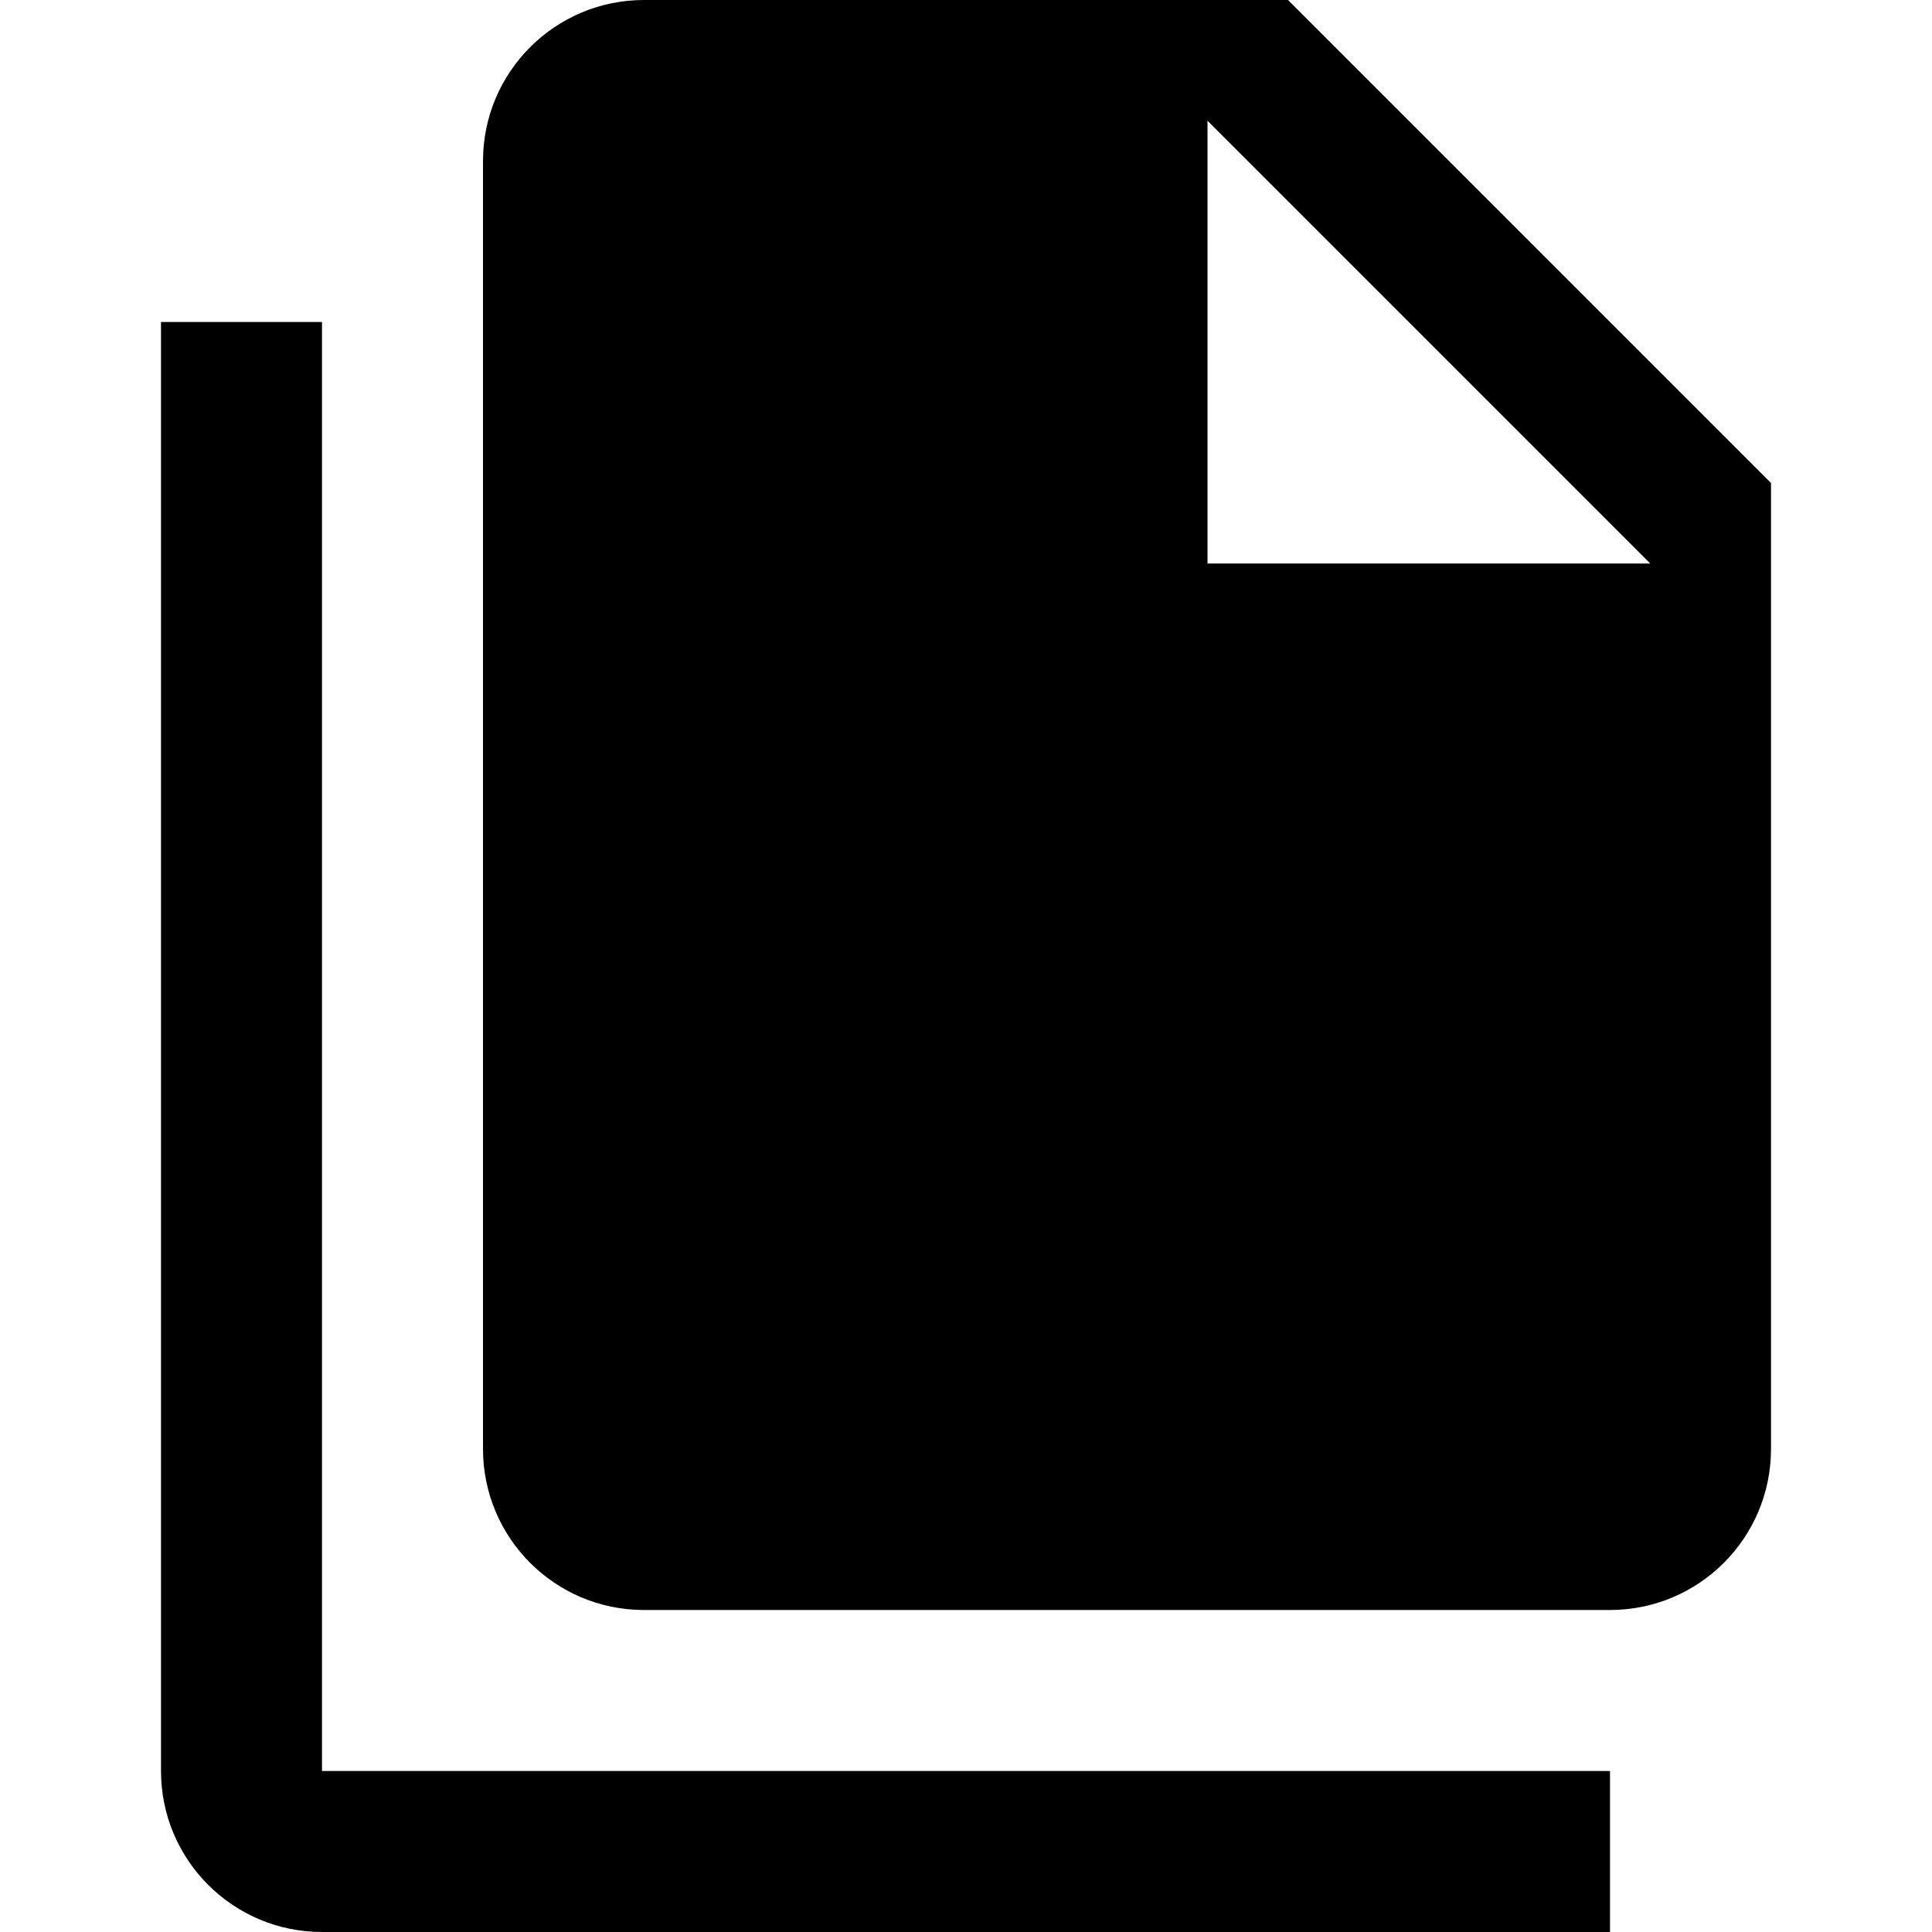
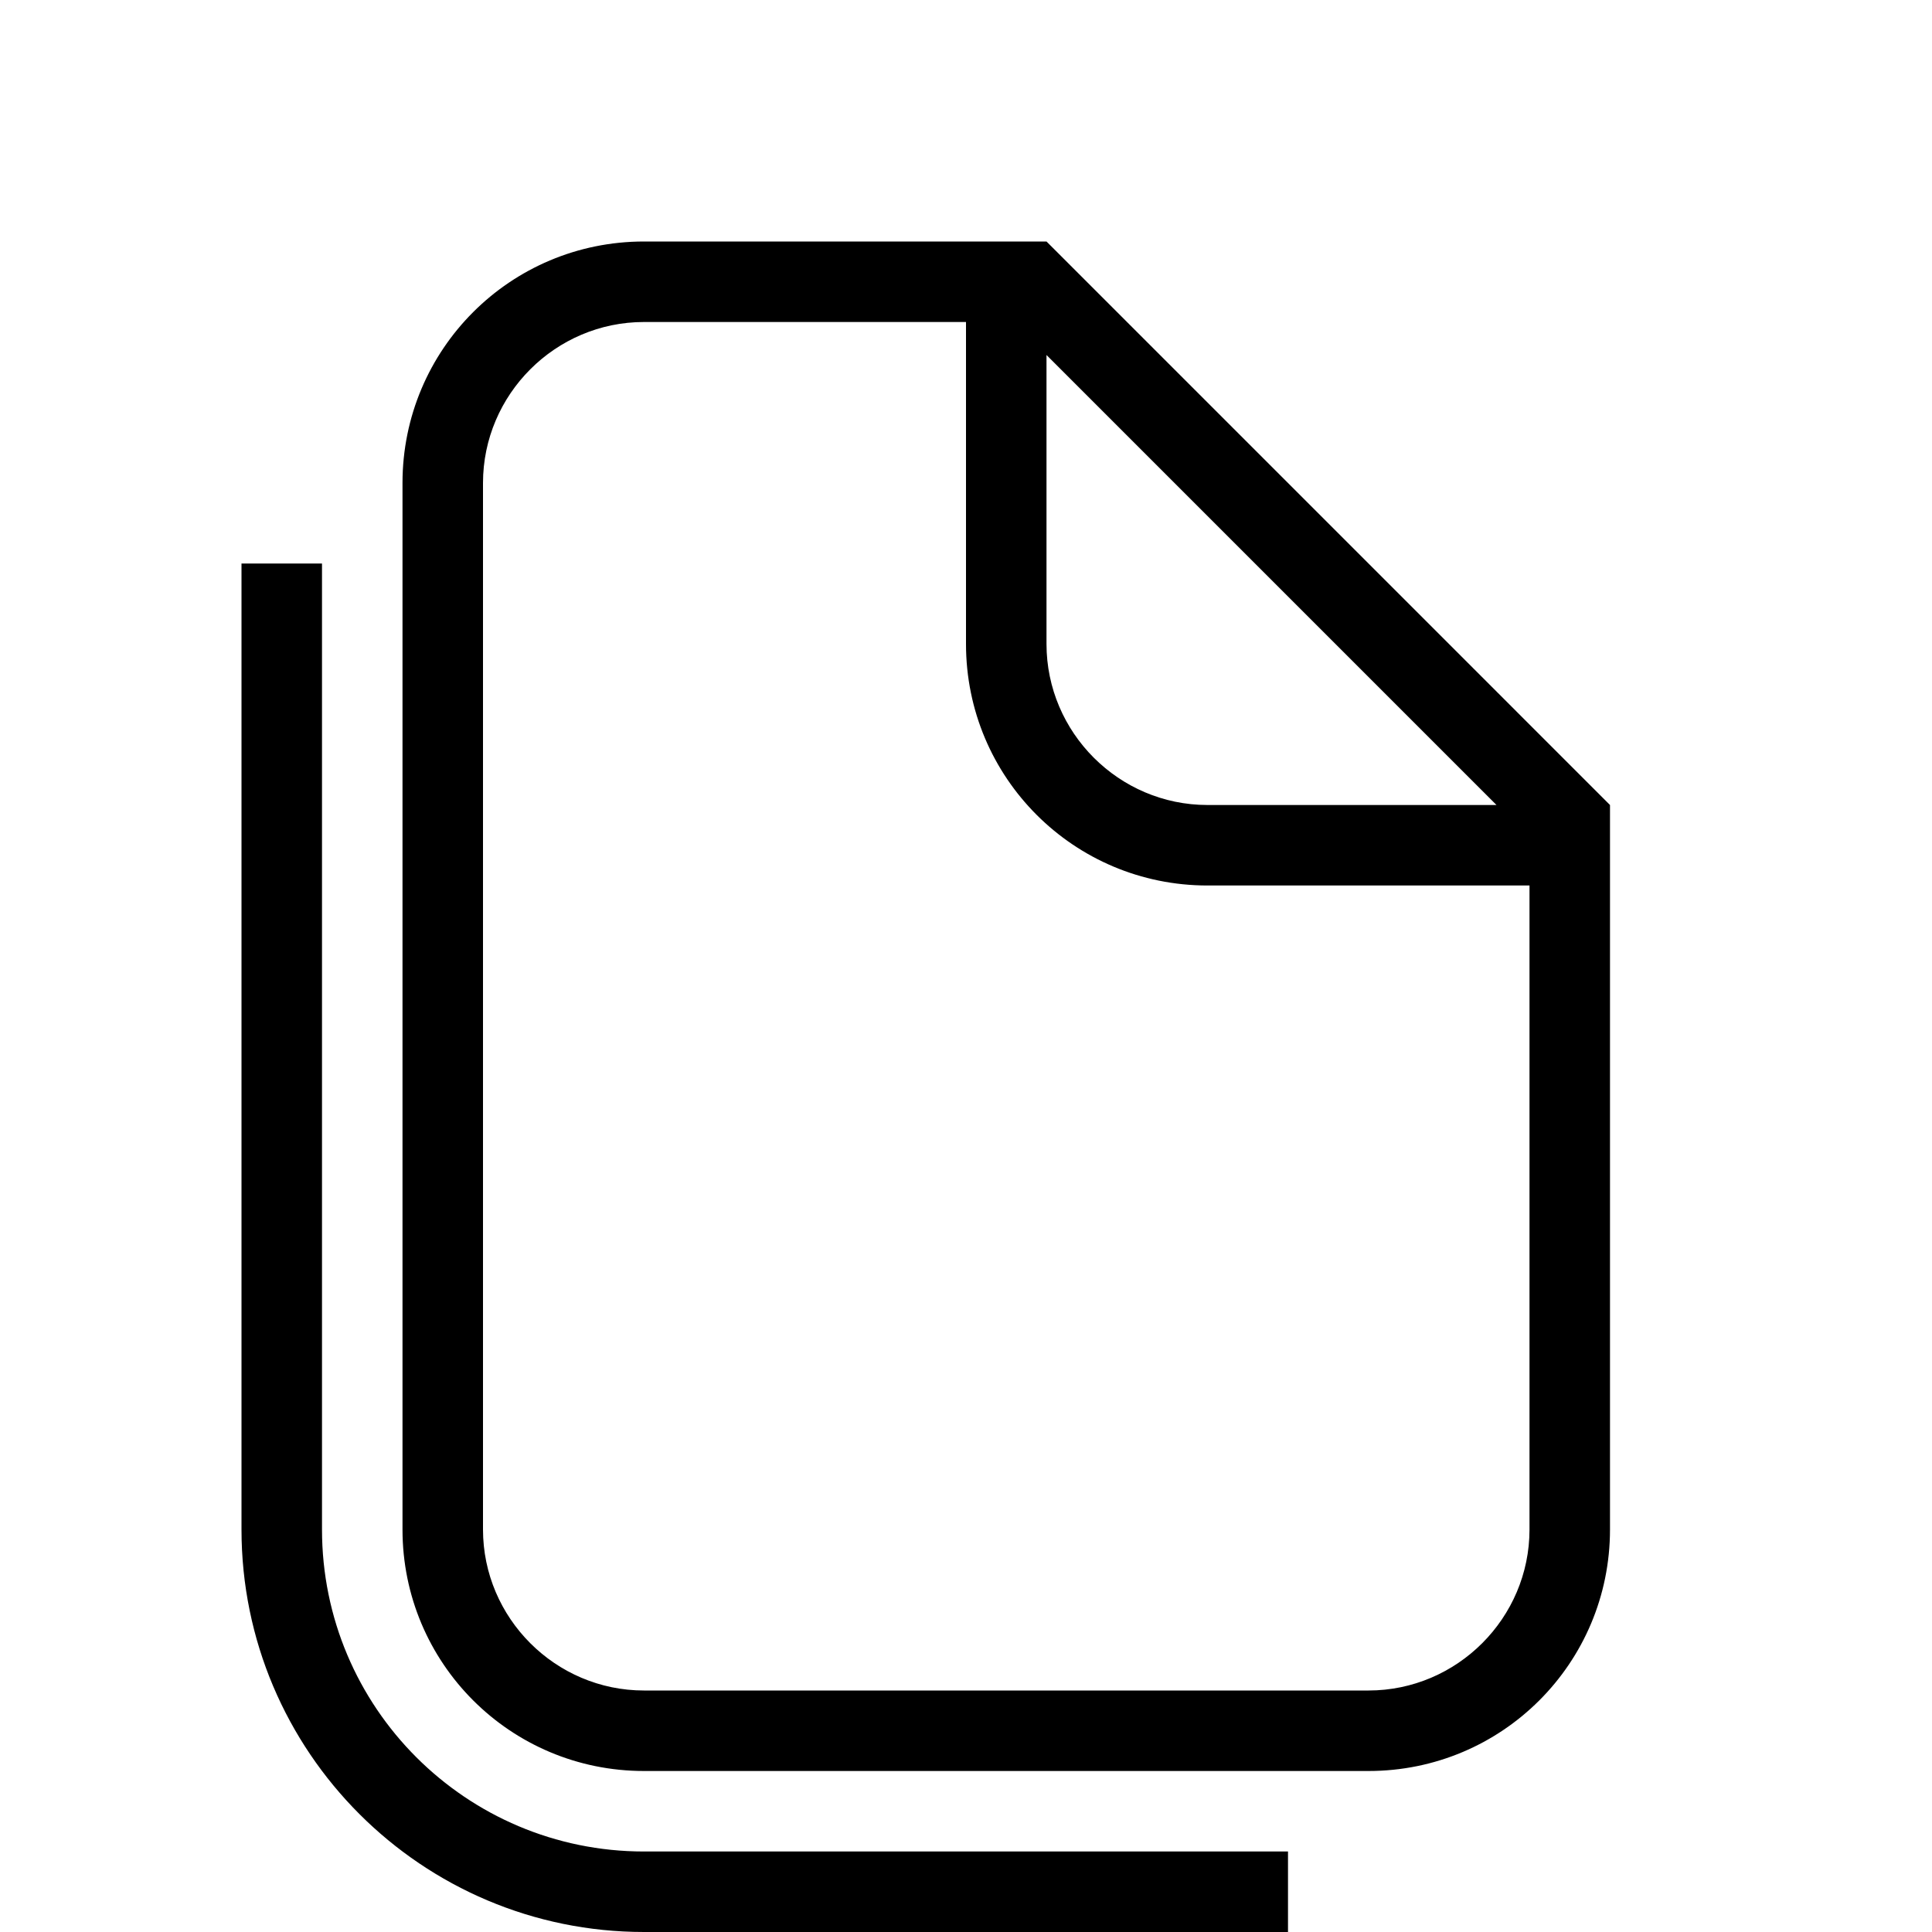
<svg xmlns="http://www.w3.org/2000/svg" viewBox="0 0 24 24">
-   <path d="M15,7H20.5L15,1.5V7M8,0H16L22,6V18A2,2 0 0,1 20,20H8C6.89,20 6,19.1 6,18V2A2,2 0 0,1 8,0M4,4V22H20V24H4A2,2 0 0,1 2,22V4H4Z" />
+   <path d="M15,11C13.34,11 12,9.66 12,8V4H8C6.9,4 6,4.9 6,6V19C6,20.1 6.9,21 8,21H17C18.1,21 19,20.1 19,19V11H15M13,8C13,9.1 13.9,10 15,10H18.59L13,4.41V8M8,3H13L20,10V19C20,20.66 18.66,22 17,22H8C6.34,22 5,20.66 5,19V6C5,4.34 6.34,3 8,3M8,24C5.24,24 3,21.76 3,19V7H4V19C4,21.21 5.79,23 8,23H16V24H8Z" />
</svg>
